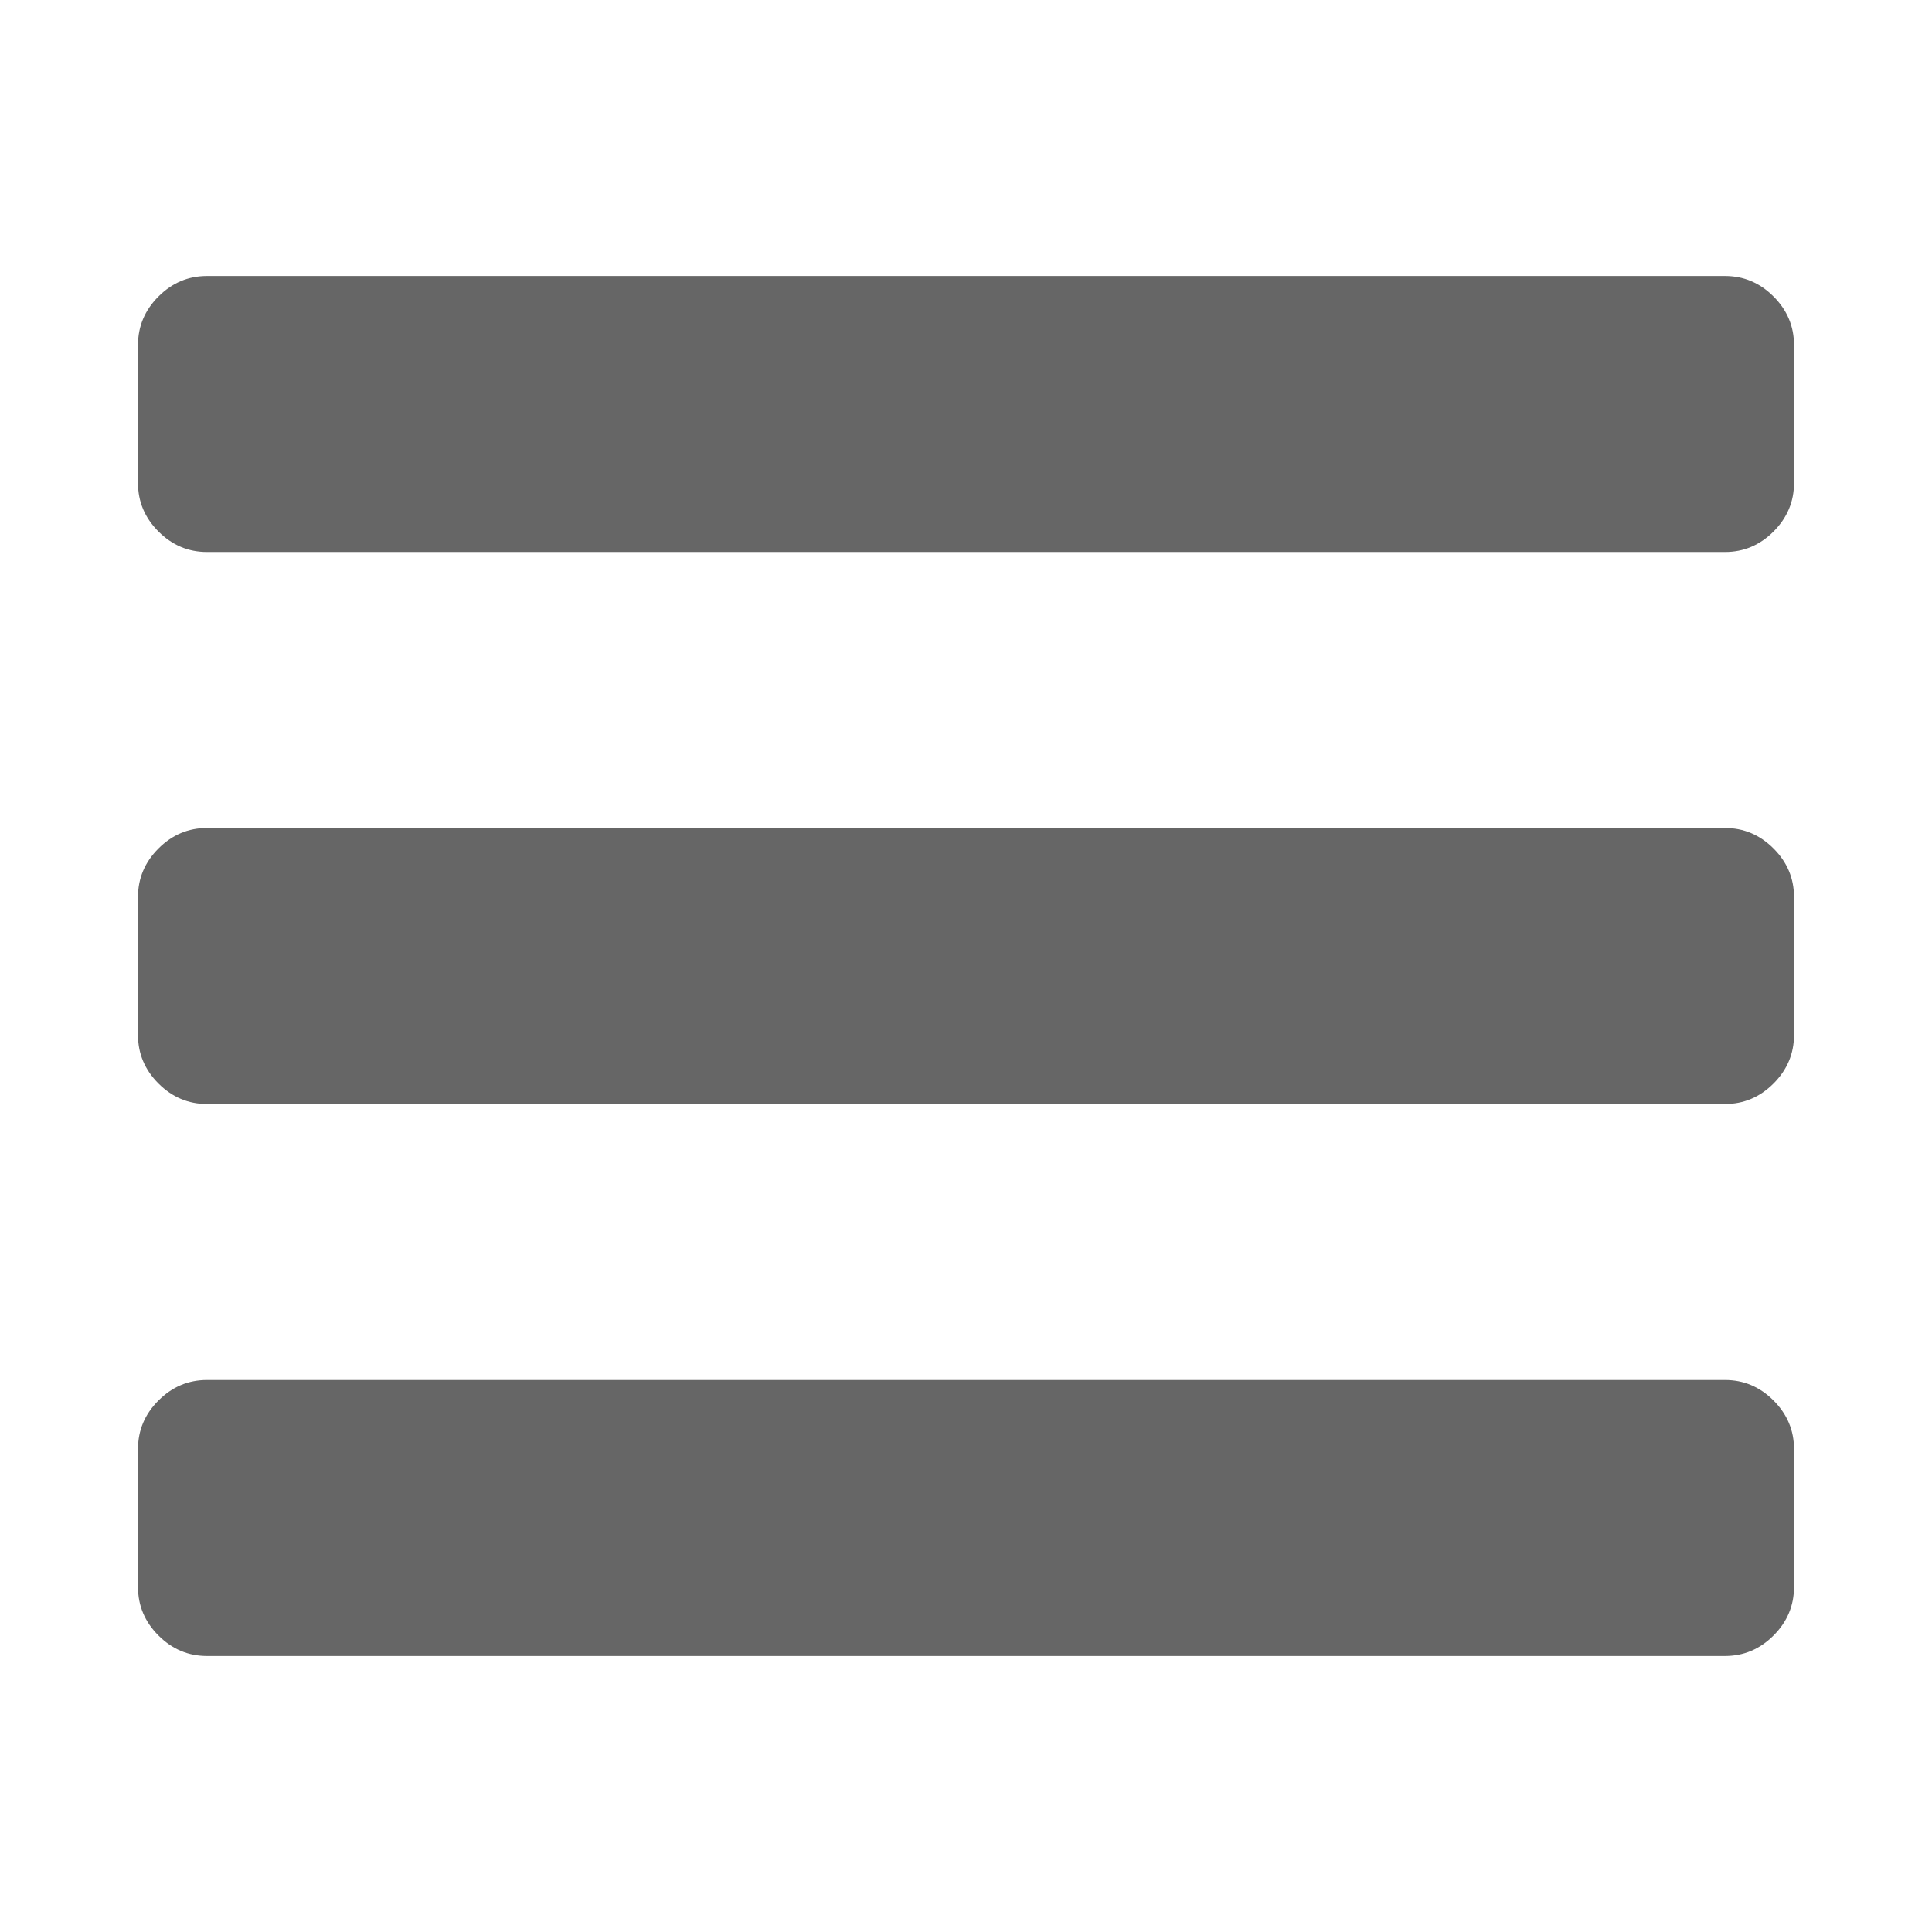
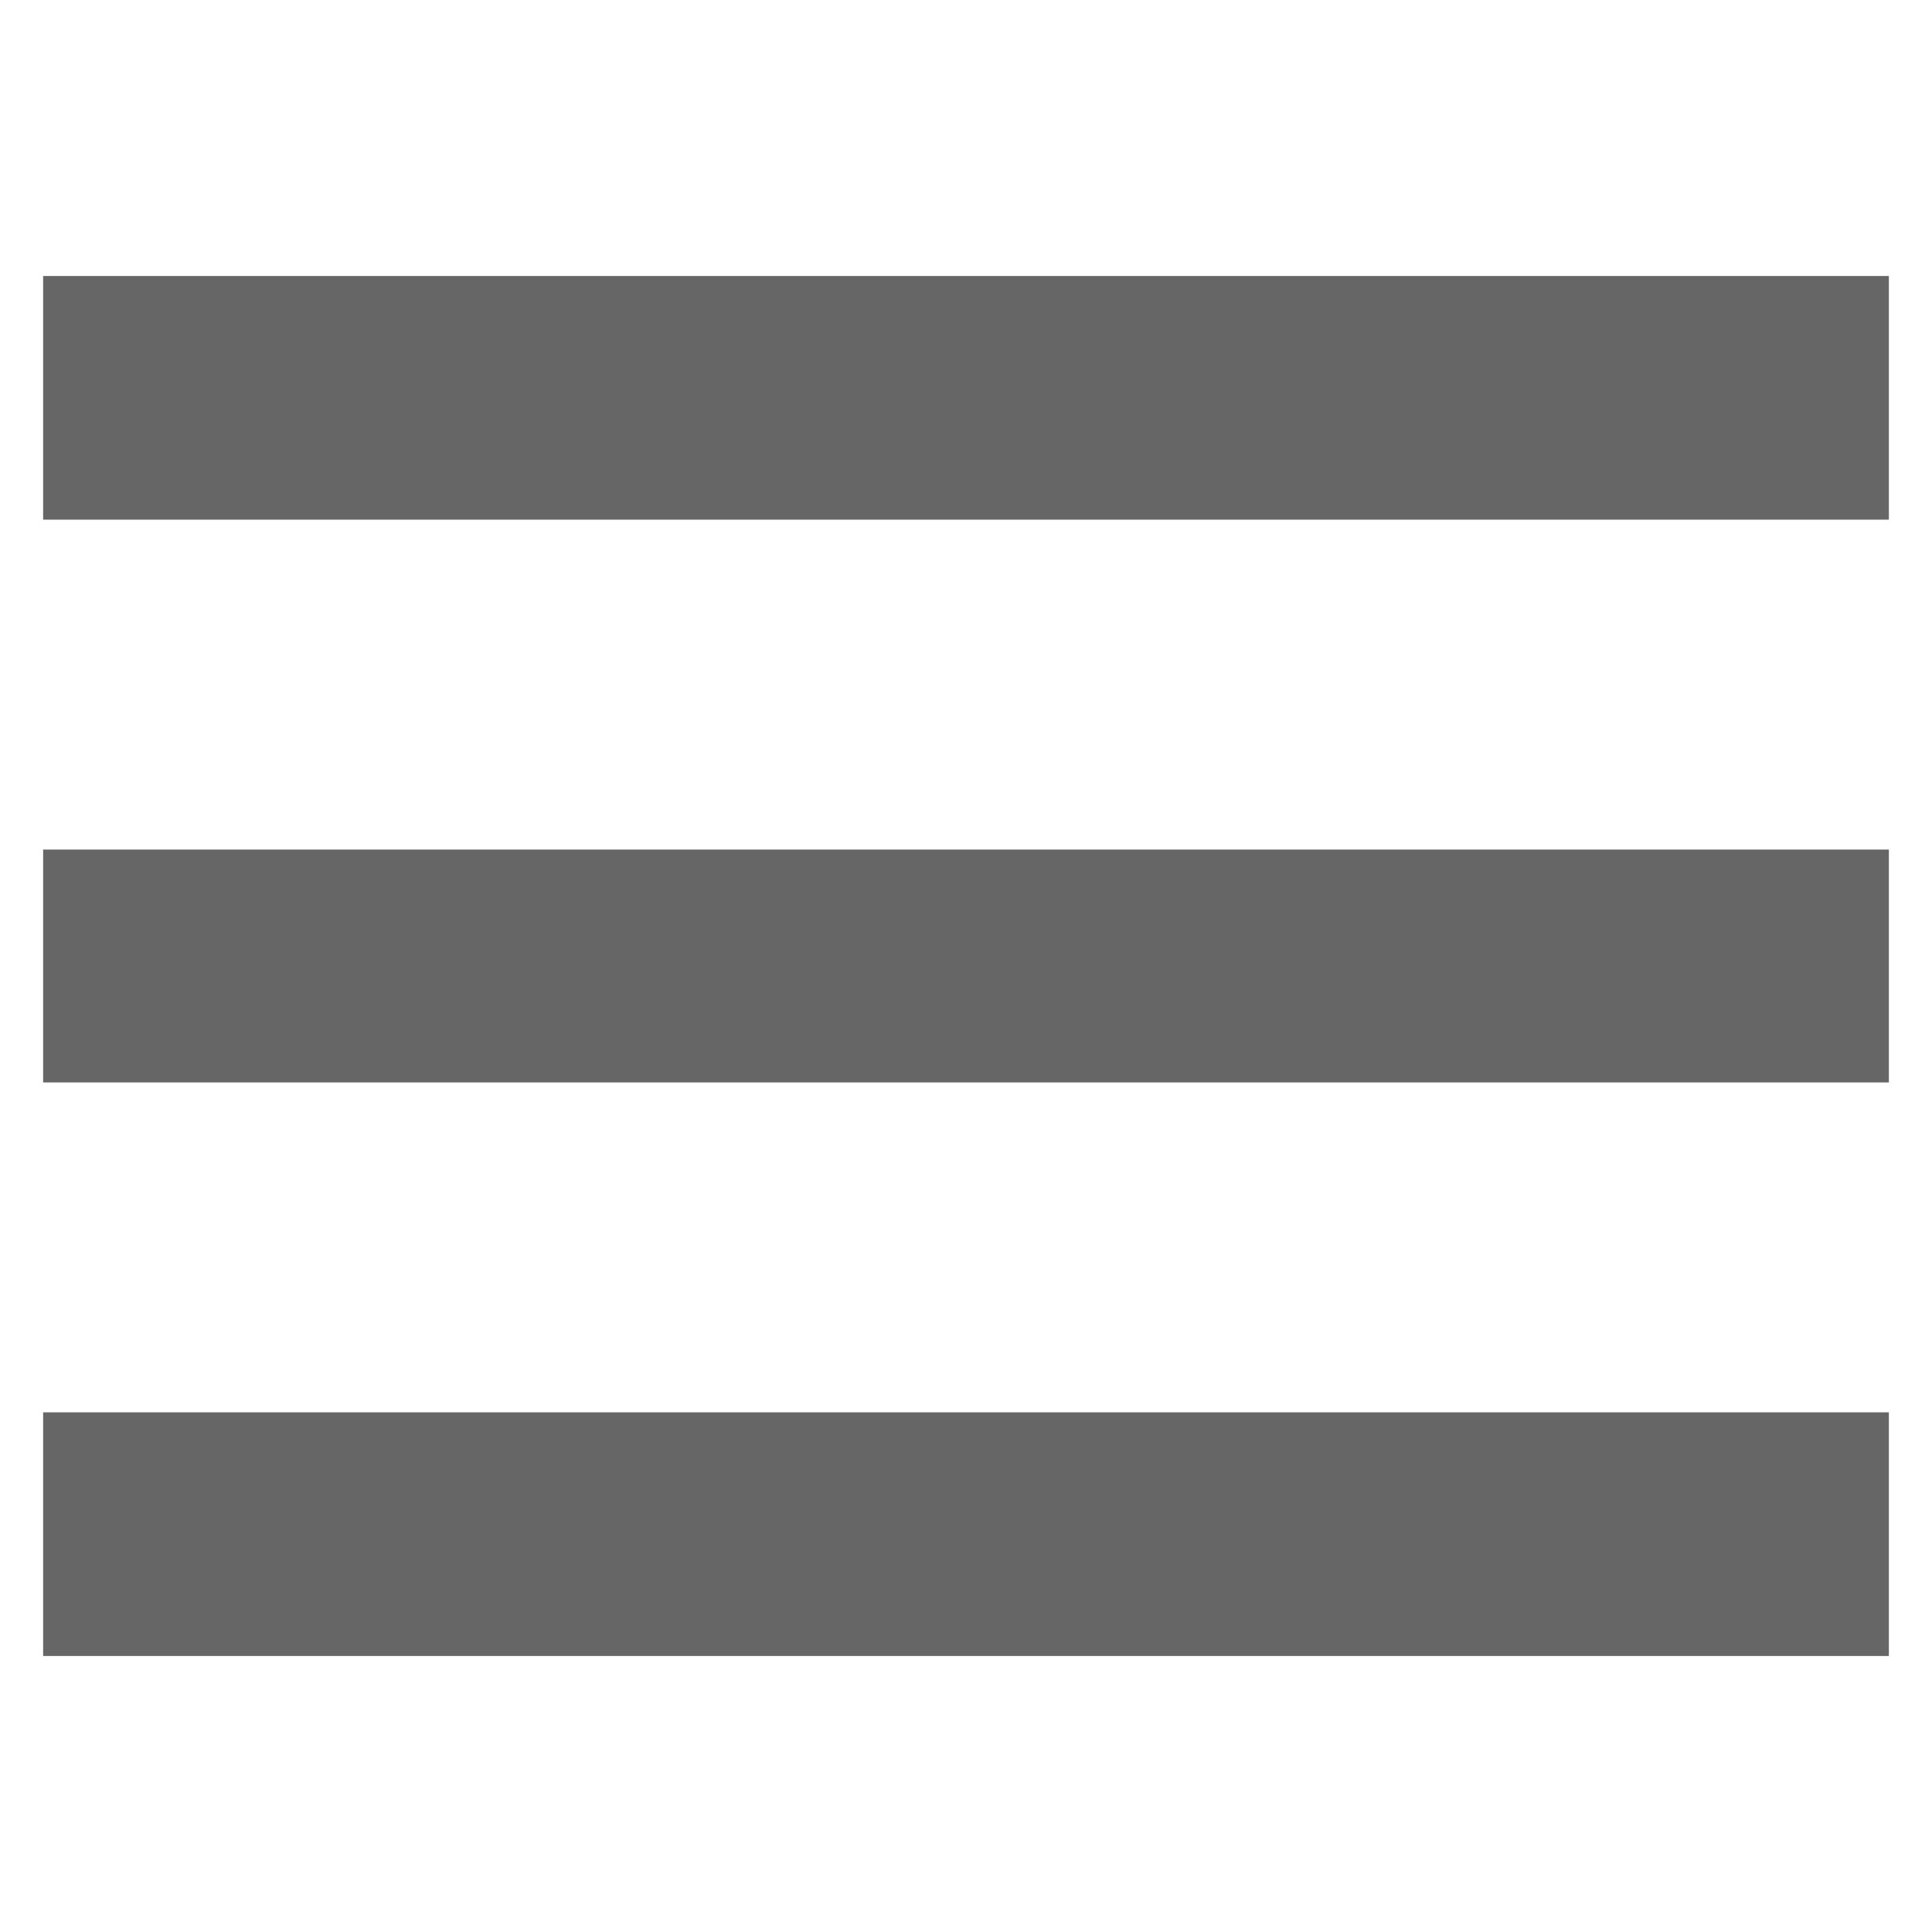
<svg xmlns="http://www.w3.org/2000/svg" version="1.1" id="Calque_1" x="0px" y="0px" viewBox="0 0 1792 1792" style="enable-background:new 0 0 1792 1792;" xml:space="preserve">
  <style type="text/css">
	.st0{fill:#666666;}
</style>
-   <path class="st0" d="M1664,1344v128c0,17.3-6.3,32.3-19,45s-27.7,19-45,19H192c-17.3,0-32.3-6.3-45-19s-19-27.7-19-45v-128  c0-17.3,6.3-32.3,19-45s27.7-19,45-19h1408c17.3,0,32.3,6.3,45,19S1664,1326.7,1664,1344z M1664,832v128c0,17.3-6.3,32.3-19,45  s-27.7,19-45,19H192c-17.3,0-32.3-6.3-45-19s-19-27.7-19-45V832c0-17.3,6.3-32.3,19-45s27.7-19,45-19h1408c17.3,0,32.3,6.3,45,19  S1664,814.7,1664,832z M1664,320v128c0,17.3-6.3,32.3-19,45s-27.7,19-45,19H192c-17.3,0-32.3-6.3-45-19s-19-27.7-19-45V320  c0-17.3,6.3-32.3,19-45s27.7-19,45-19h1408c17.3,0,32.3,6.3,45,19S1664,302.7,1664,320z" />
+   <rect x="40" y="256" class="st0" width="1712" height="226" />
+   <rect x="40" y="788" class="st0" width="1712" height="216" />
+   <rect x="40" y="1310" class="st0" width="1712" height="226" />
</svg>
